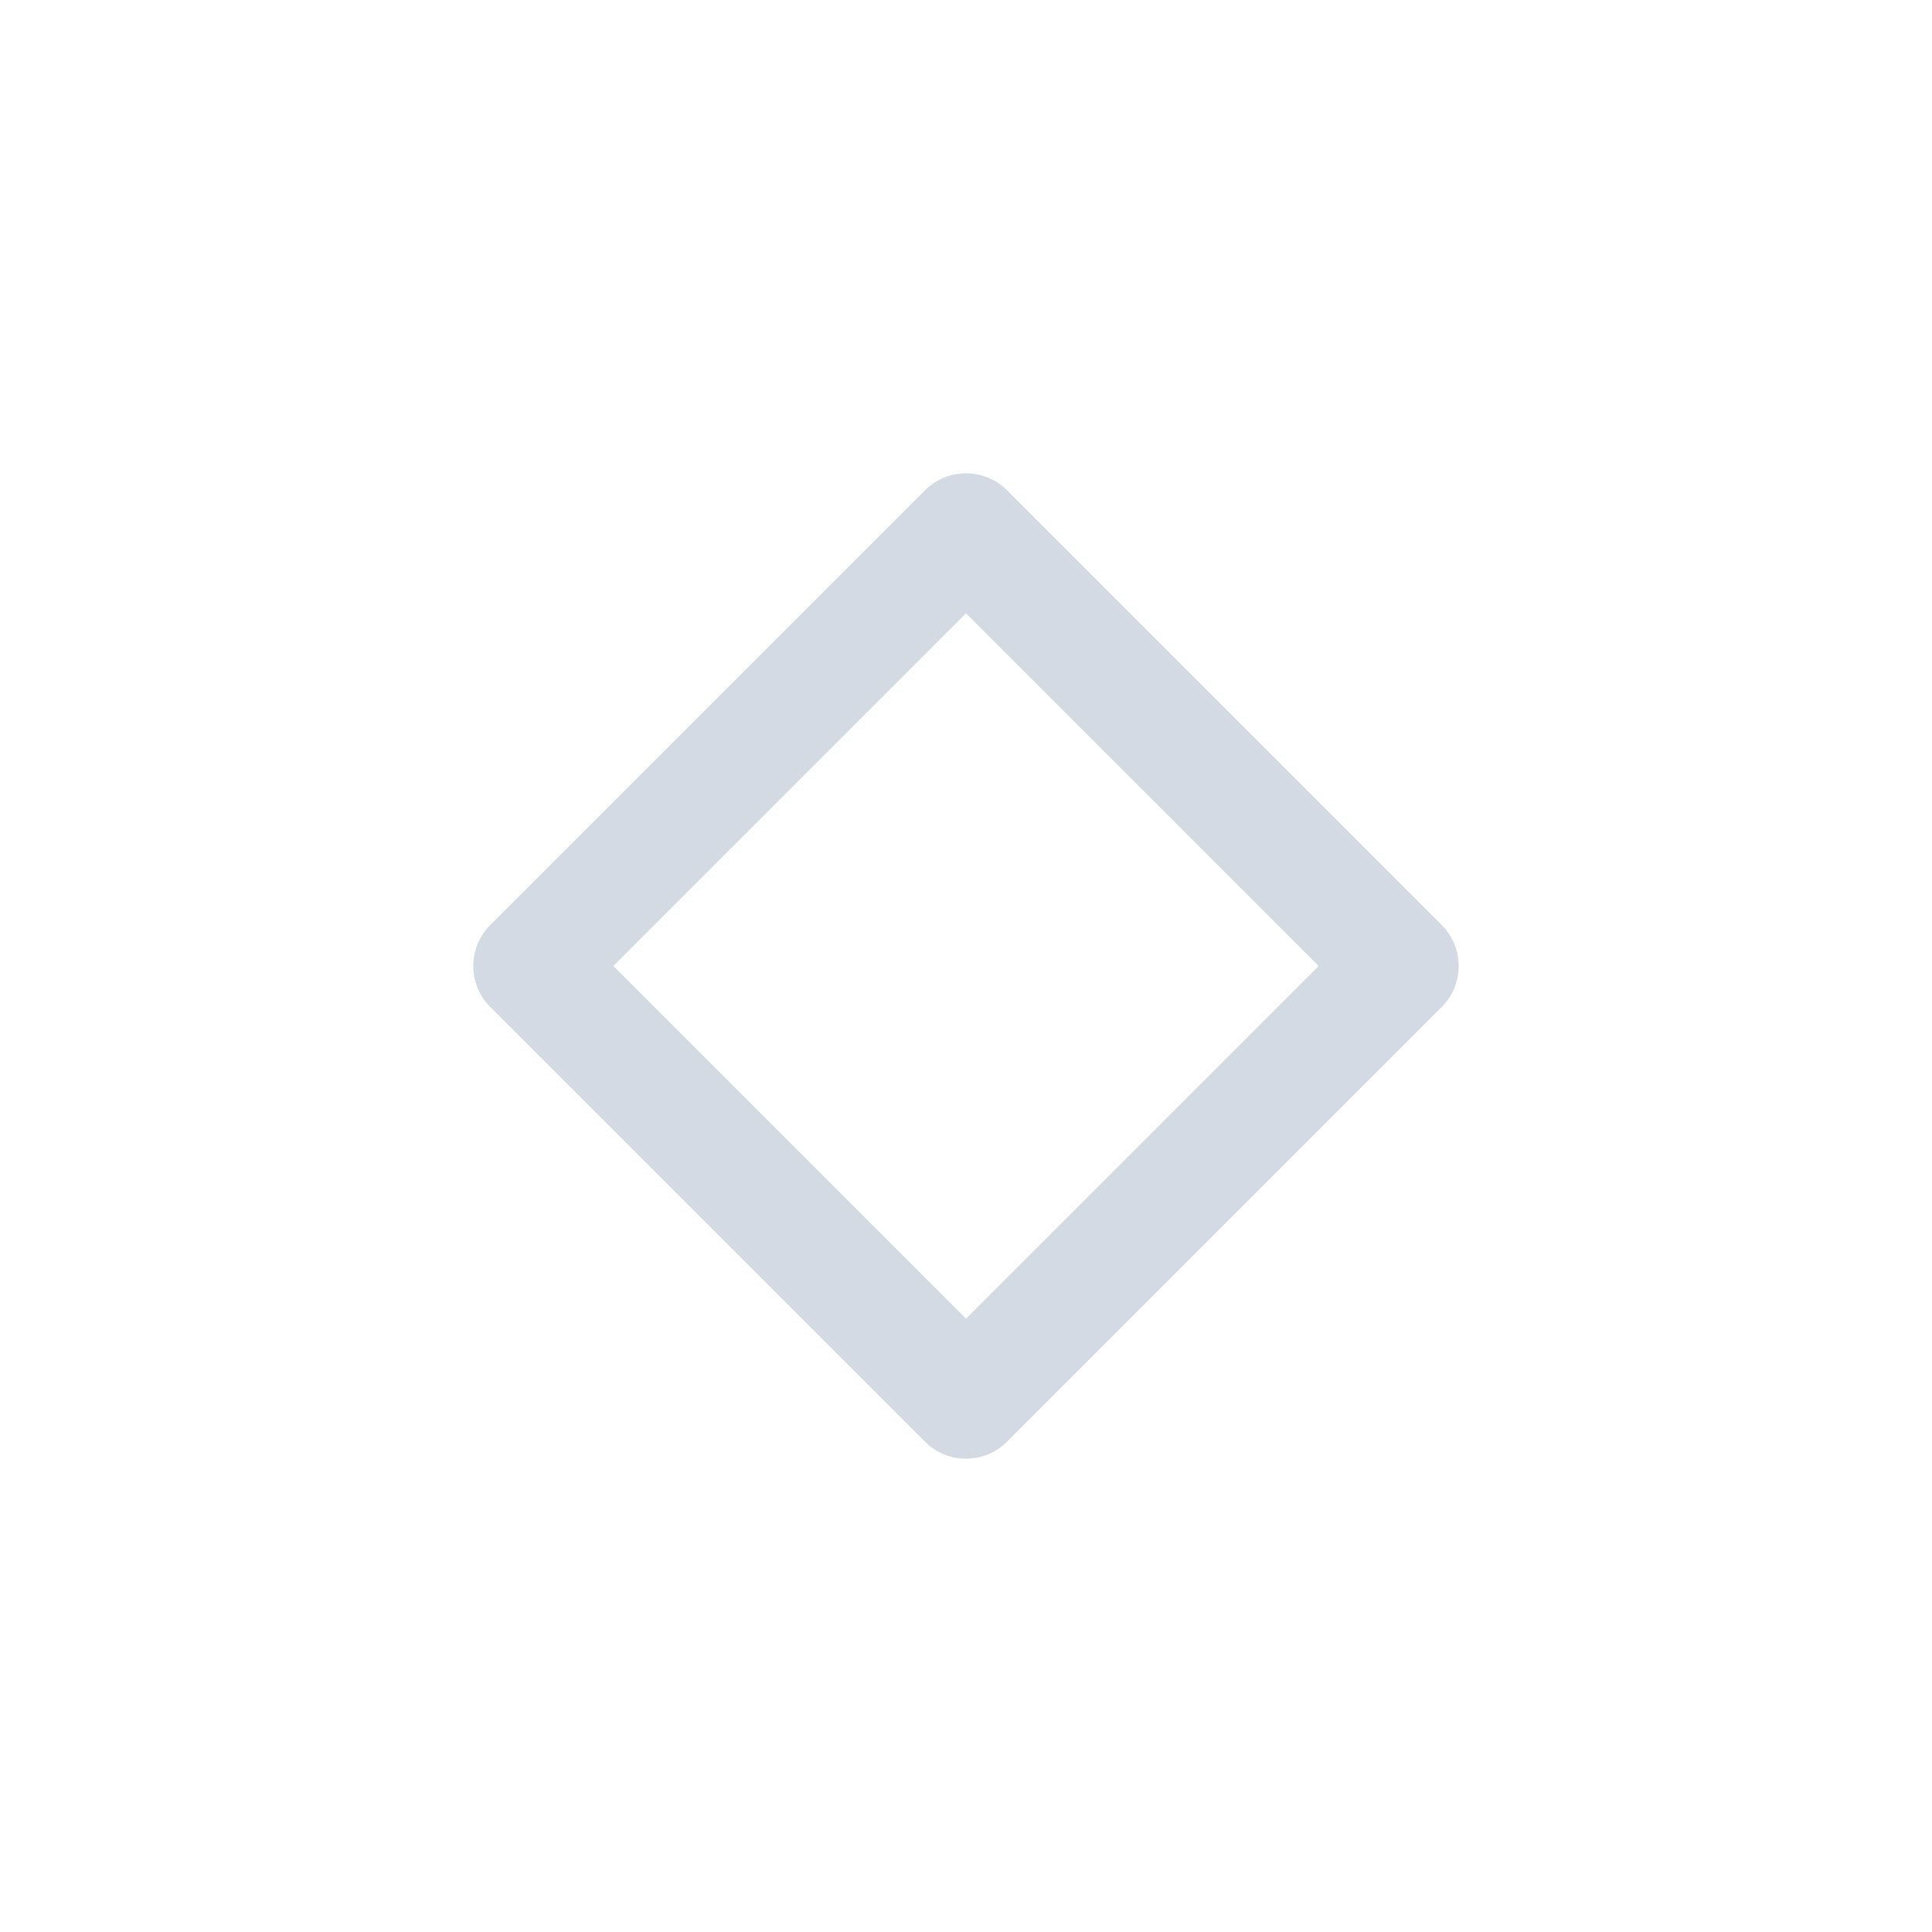
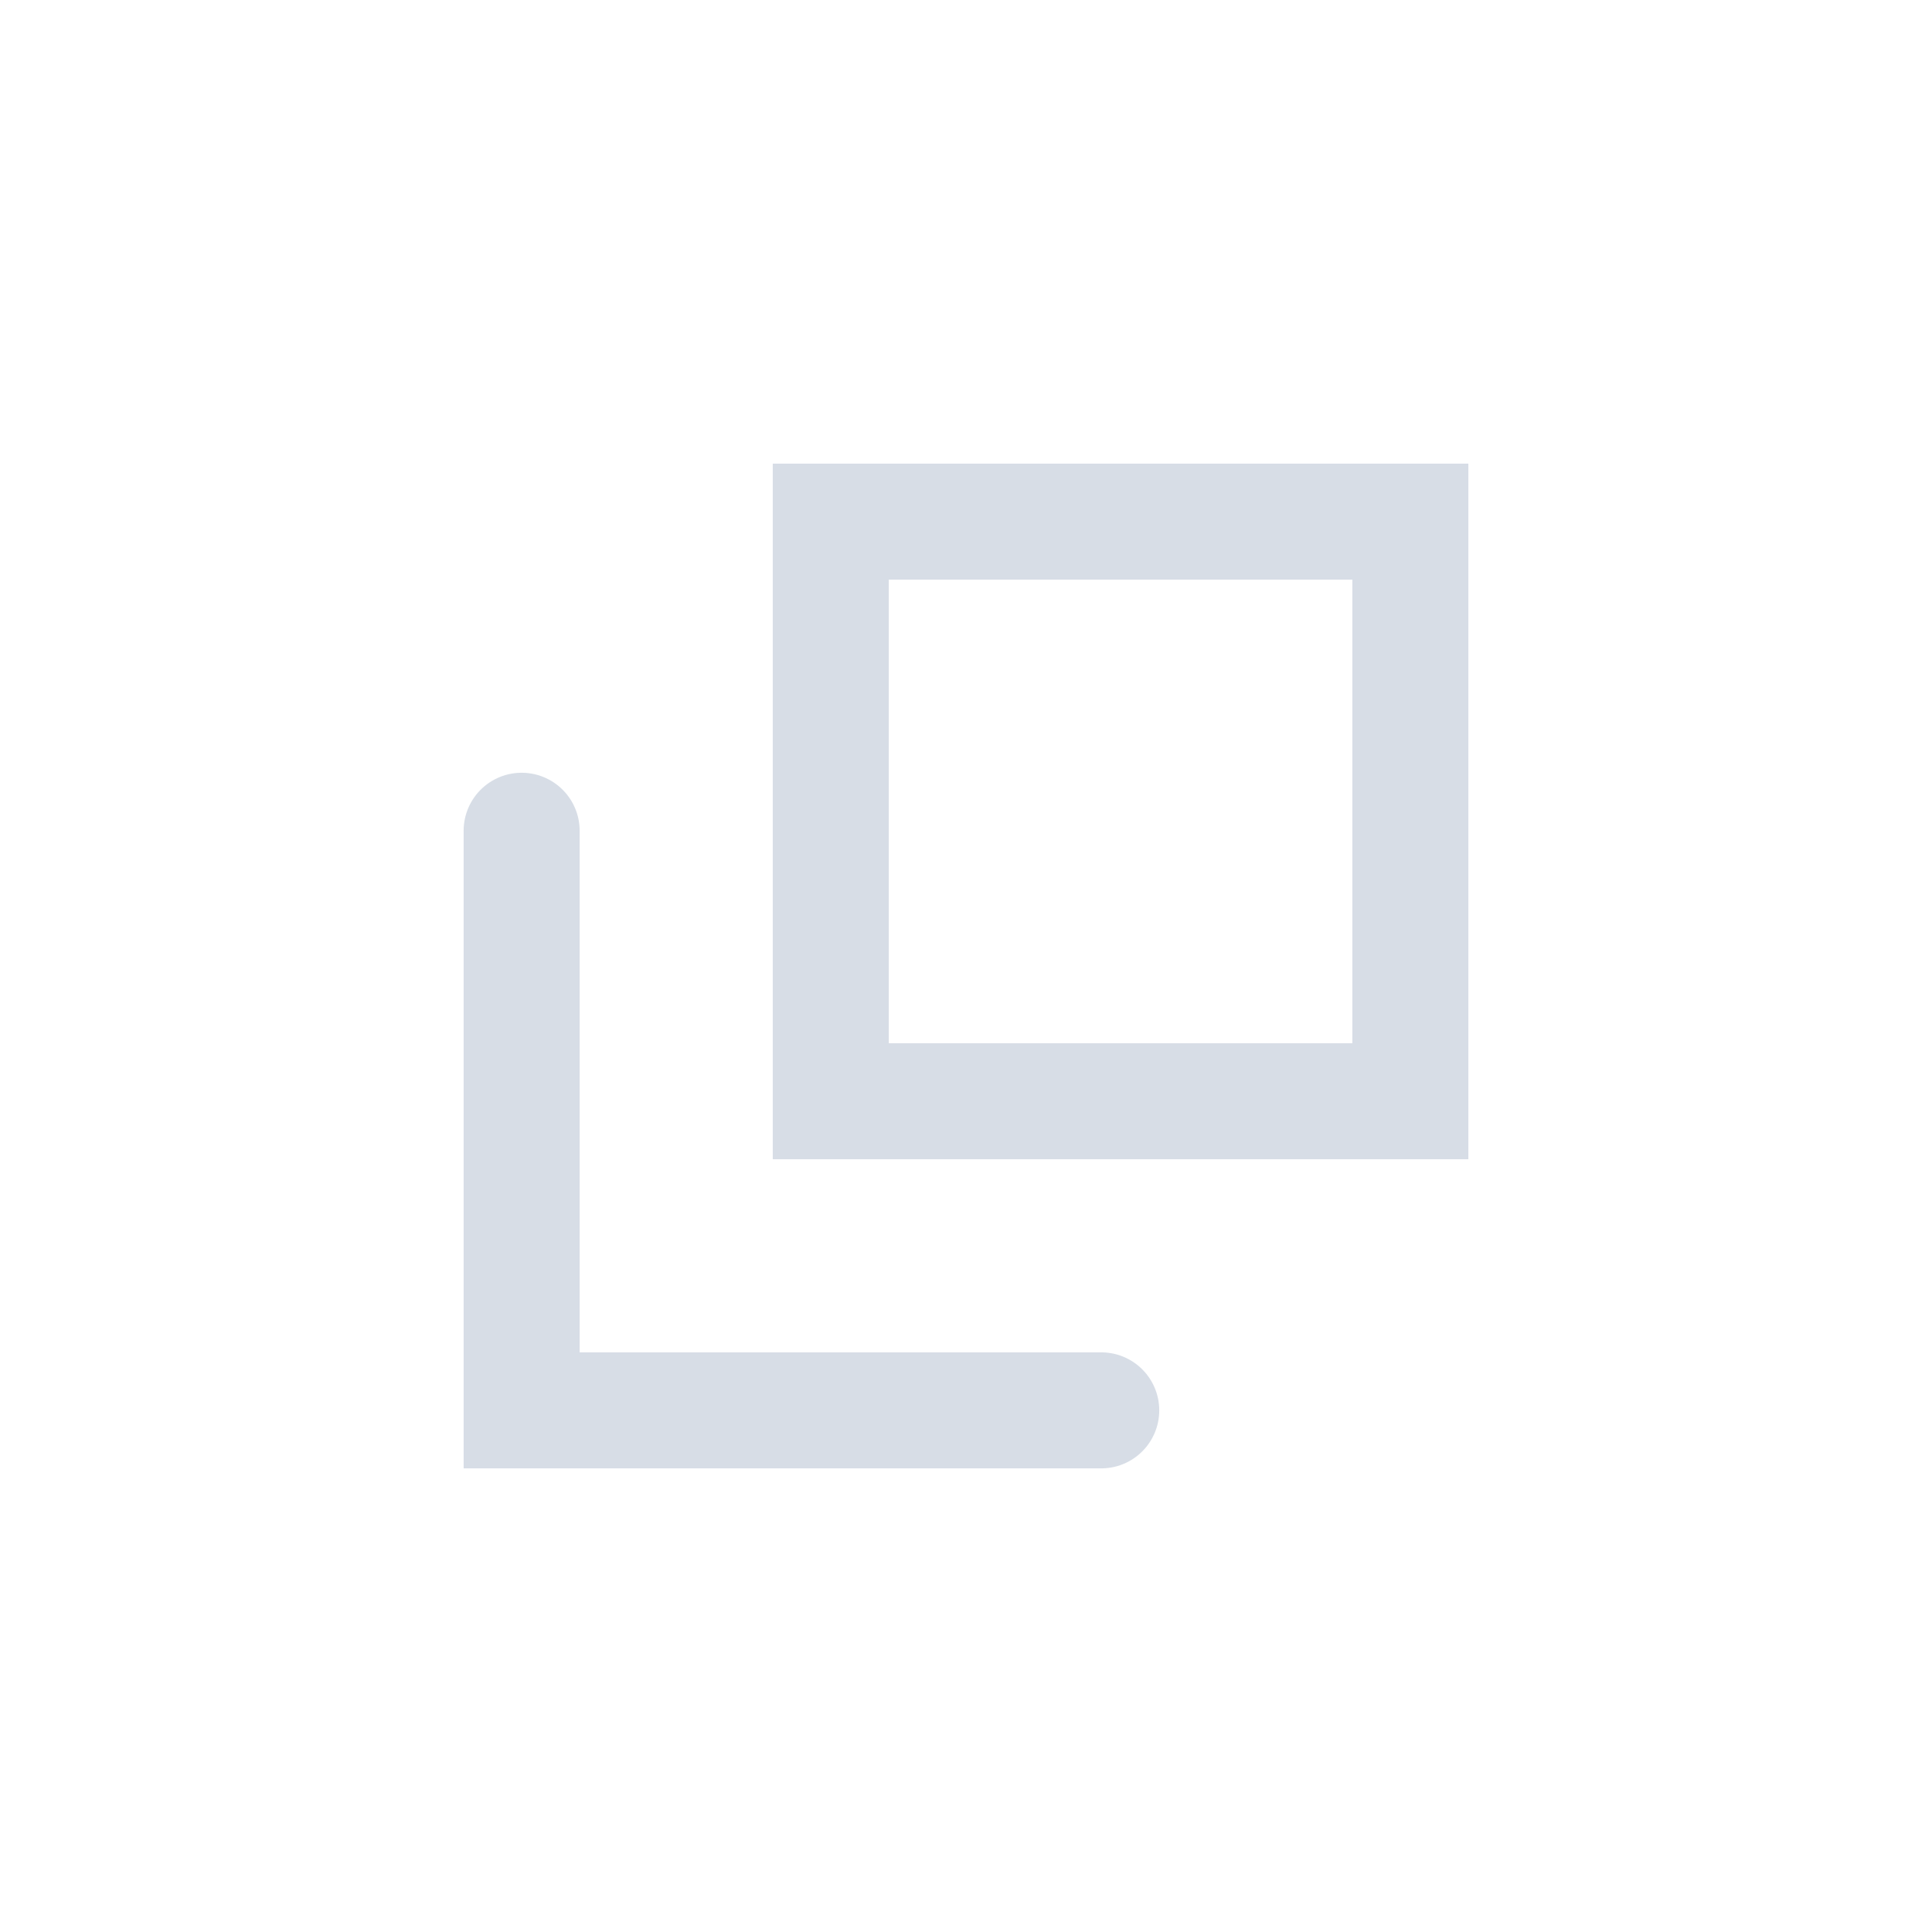
<svg xmlns="http://www.w3.org/2000/svg" viewBox="0 0 50 50" version="1.2" baseProfile="tiny">
  <defs>
</defs>
  <g fill="none" stroke="black" stroke-width="1" fill-rule="evenodd" stroke-linecap="square" stroke-linejoin="bevel">
    <g fill="none" stroke="#000000" stroke-opacity="1" stroke-width="1" stroke-linecap="square" stroke-linejoin="bevel" transform="matrix(1,0,0,1,0,0)" font-family="IBM Plex Sans" font-size="10" font-weight="400" font-style="normal">
</g>
    <g fill="none" stroke="#d3dae3" stroke-opacity="1" stroke-width="1.001" stroke-linecap="square" stroke-linejoin="bevel" transform="matrix(2.5,0,0,2.5,2.5,2.5)" font-family="IBM Plex Sans" font-size="10" font-weight="400" font-style="normal">
</g>
    <g fill="none" stroke="#d3dae3" stroke-opacity="1" stroke-width="1.001" stroke-linecap="round" stroke-linejoin="miter" stroke-miterlimit="2" transform="matrix(2.5,0,0,2.5,2.5,2.5)" font-family="IBM Plex Sans" font-size="10" font-weight="400" font-style="normal">
</g>
    <g fill="none" stroke="#d3dae3" stroke-opacity="1" stroke-width="1.001" stroke-linecap="round" stroke-linejoin="miter" stroke-miterlimit="2" transform="matrix(2.5,0,0,2.5,2.5,2.5)" font-family="IBM Plex Sans" font-size="10" font-weight="400" font-style="normal">
</g>
-     <g fill="none" stroke="#d3dae3" stroke-opacity="1" stroke-width="1.201" stroke-linecap="round" stroke-linejoin="round" transform="matrix(2.5,0,0,2.5,2.5,2.5)" font-family="IBM Plex Sans" font-size="10" font-weight="400" font-style="normal">
-       <polygon fill-rule="nonzero" vector-effect="none" points="4.5,9 9,4.5 13.5,9 9,13.5 " />
+     <g fill="none" stroke="#d3dae3" stroke-opacity="0.9" stroke-width="1.201" stroke-linecap="round" stroke-linejoin="miter" stroke-miterlimit="2" transform="matrix(2.5,0,0,2.5,2.5,2.5)" font-family="IBM Plex Sans" font-size="10" font-weight="400" font-style="normal">
+       <path vector-effect="none" fill-rule="evenodd" d="M7.6,4.4 L13.6,4.4 L13.6,10.4 L7.6,10.4 L7.6,4.4 Z " />
+       <path vector-effect="none" fill-rule="evenodd" d="M4.4,7.6 L4.4,13.6 L10.4,13.6 " />
    </g>
    <g fill="none" stroke="#d3dae3" stroke-opacity="1" stroke-width="1.001" stroke-linecap="square" stroke-linejoin="bevel" transform="matrix(2.5,0,0,2.5,2.5,2.5)" font-family="IBM Plex Sans" font-size="10" font-weight="400" font-style="normal">
</g>
    <g fill="none" stroke="#000000" stroke-opacity="1" stroke-width="1" stroke-linecap="square" stroke-linejoin="bevel" transform="matrix(1,0,0,1,0,0)" font-family="IBM Plex Sans" font-size="10" font-weight="400" font-style="normal">
</g>
  </g>
</svg>
